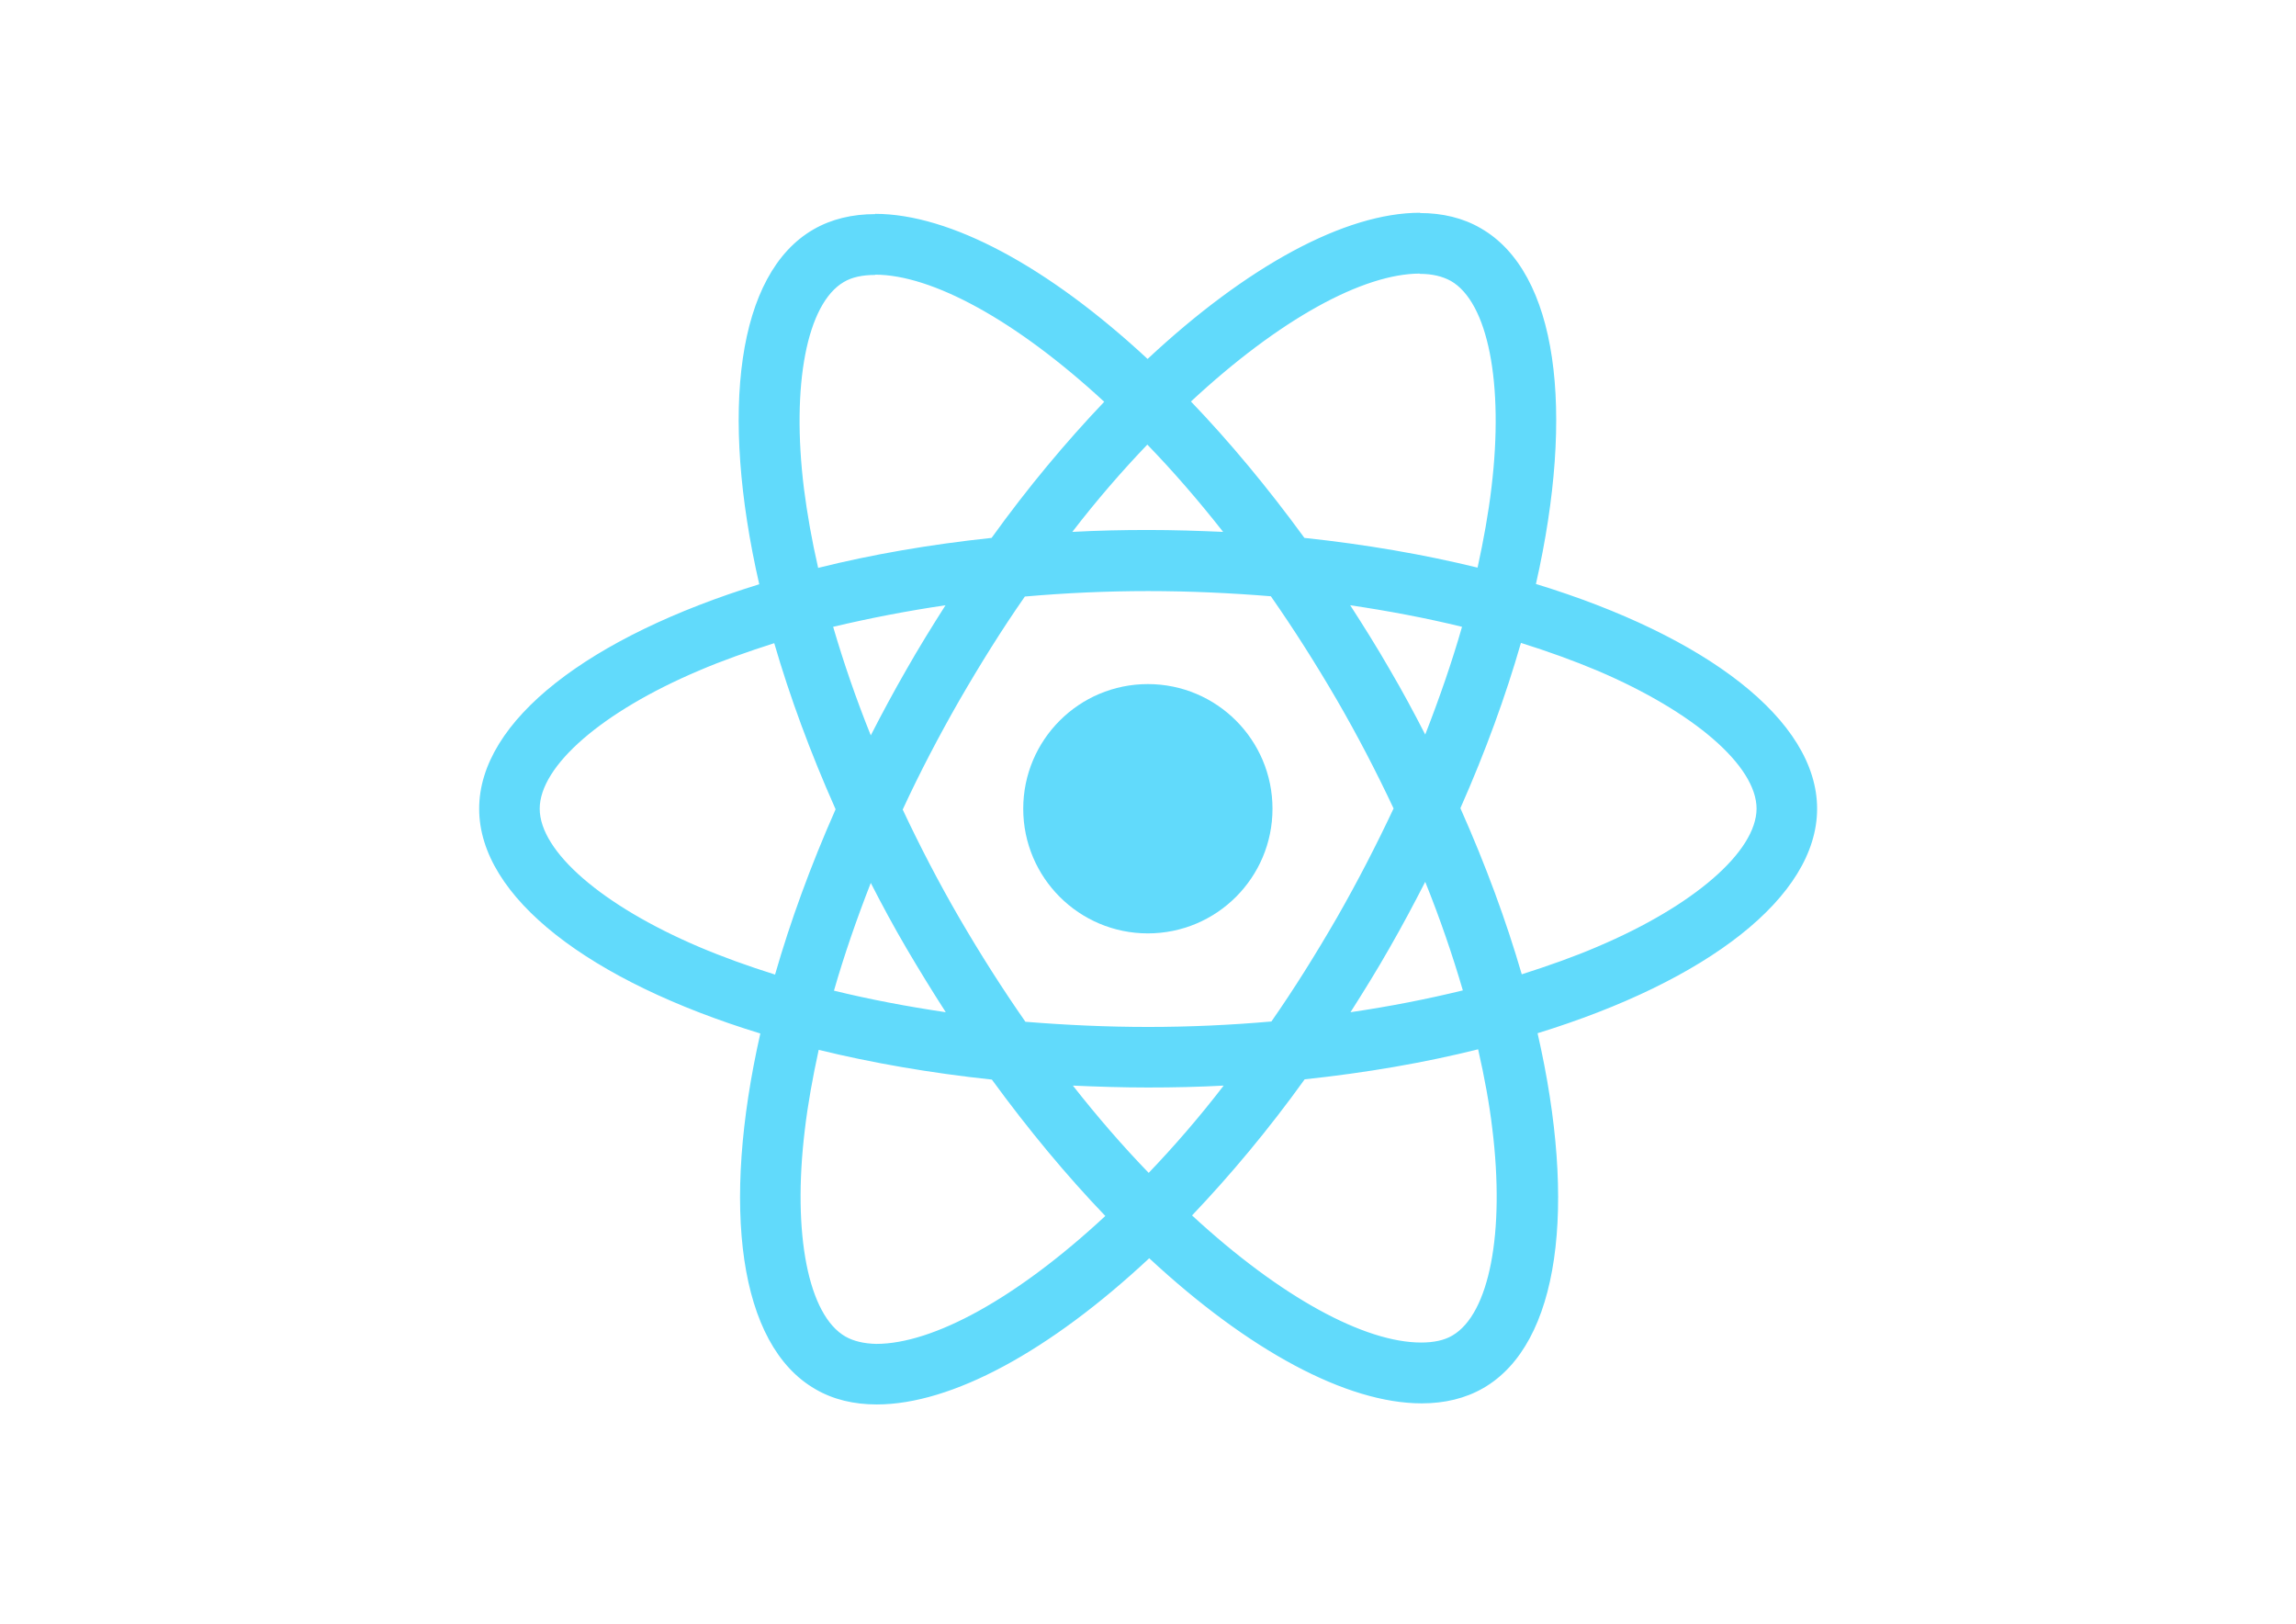
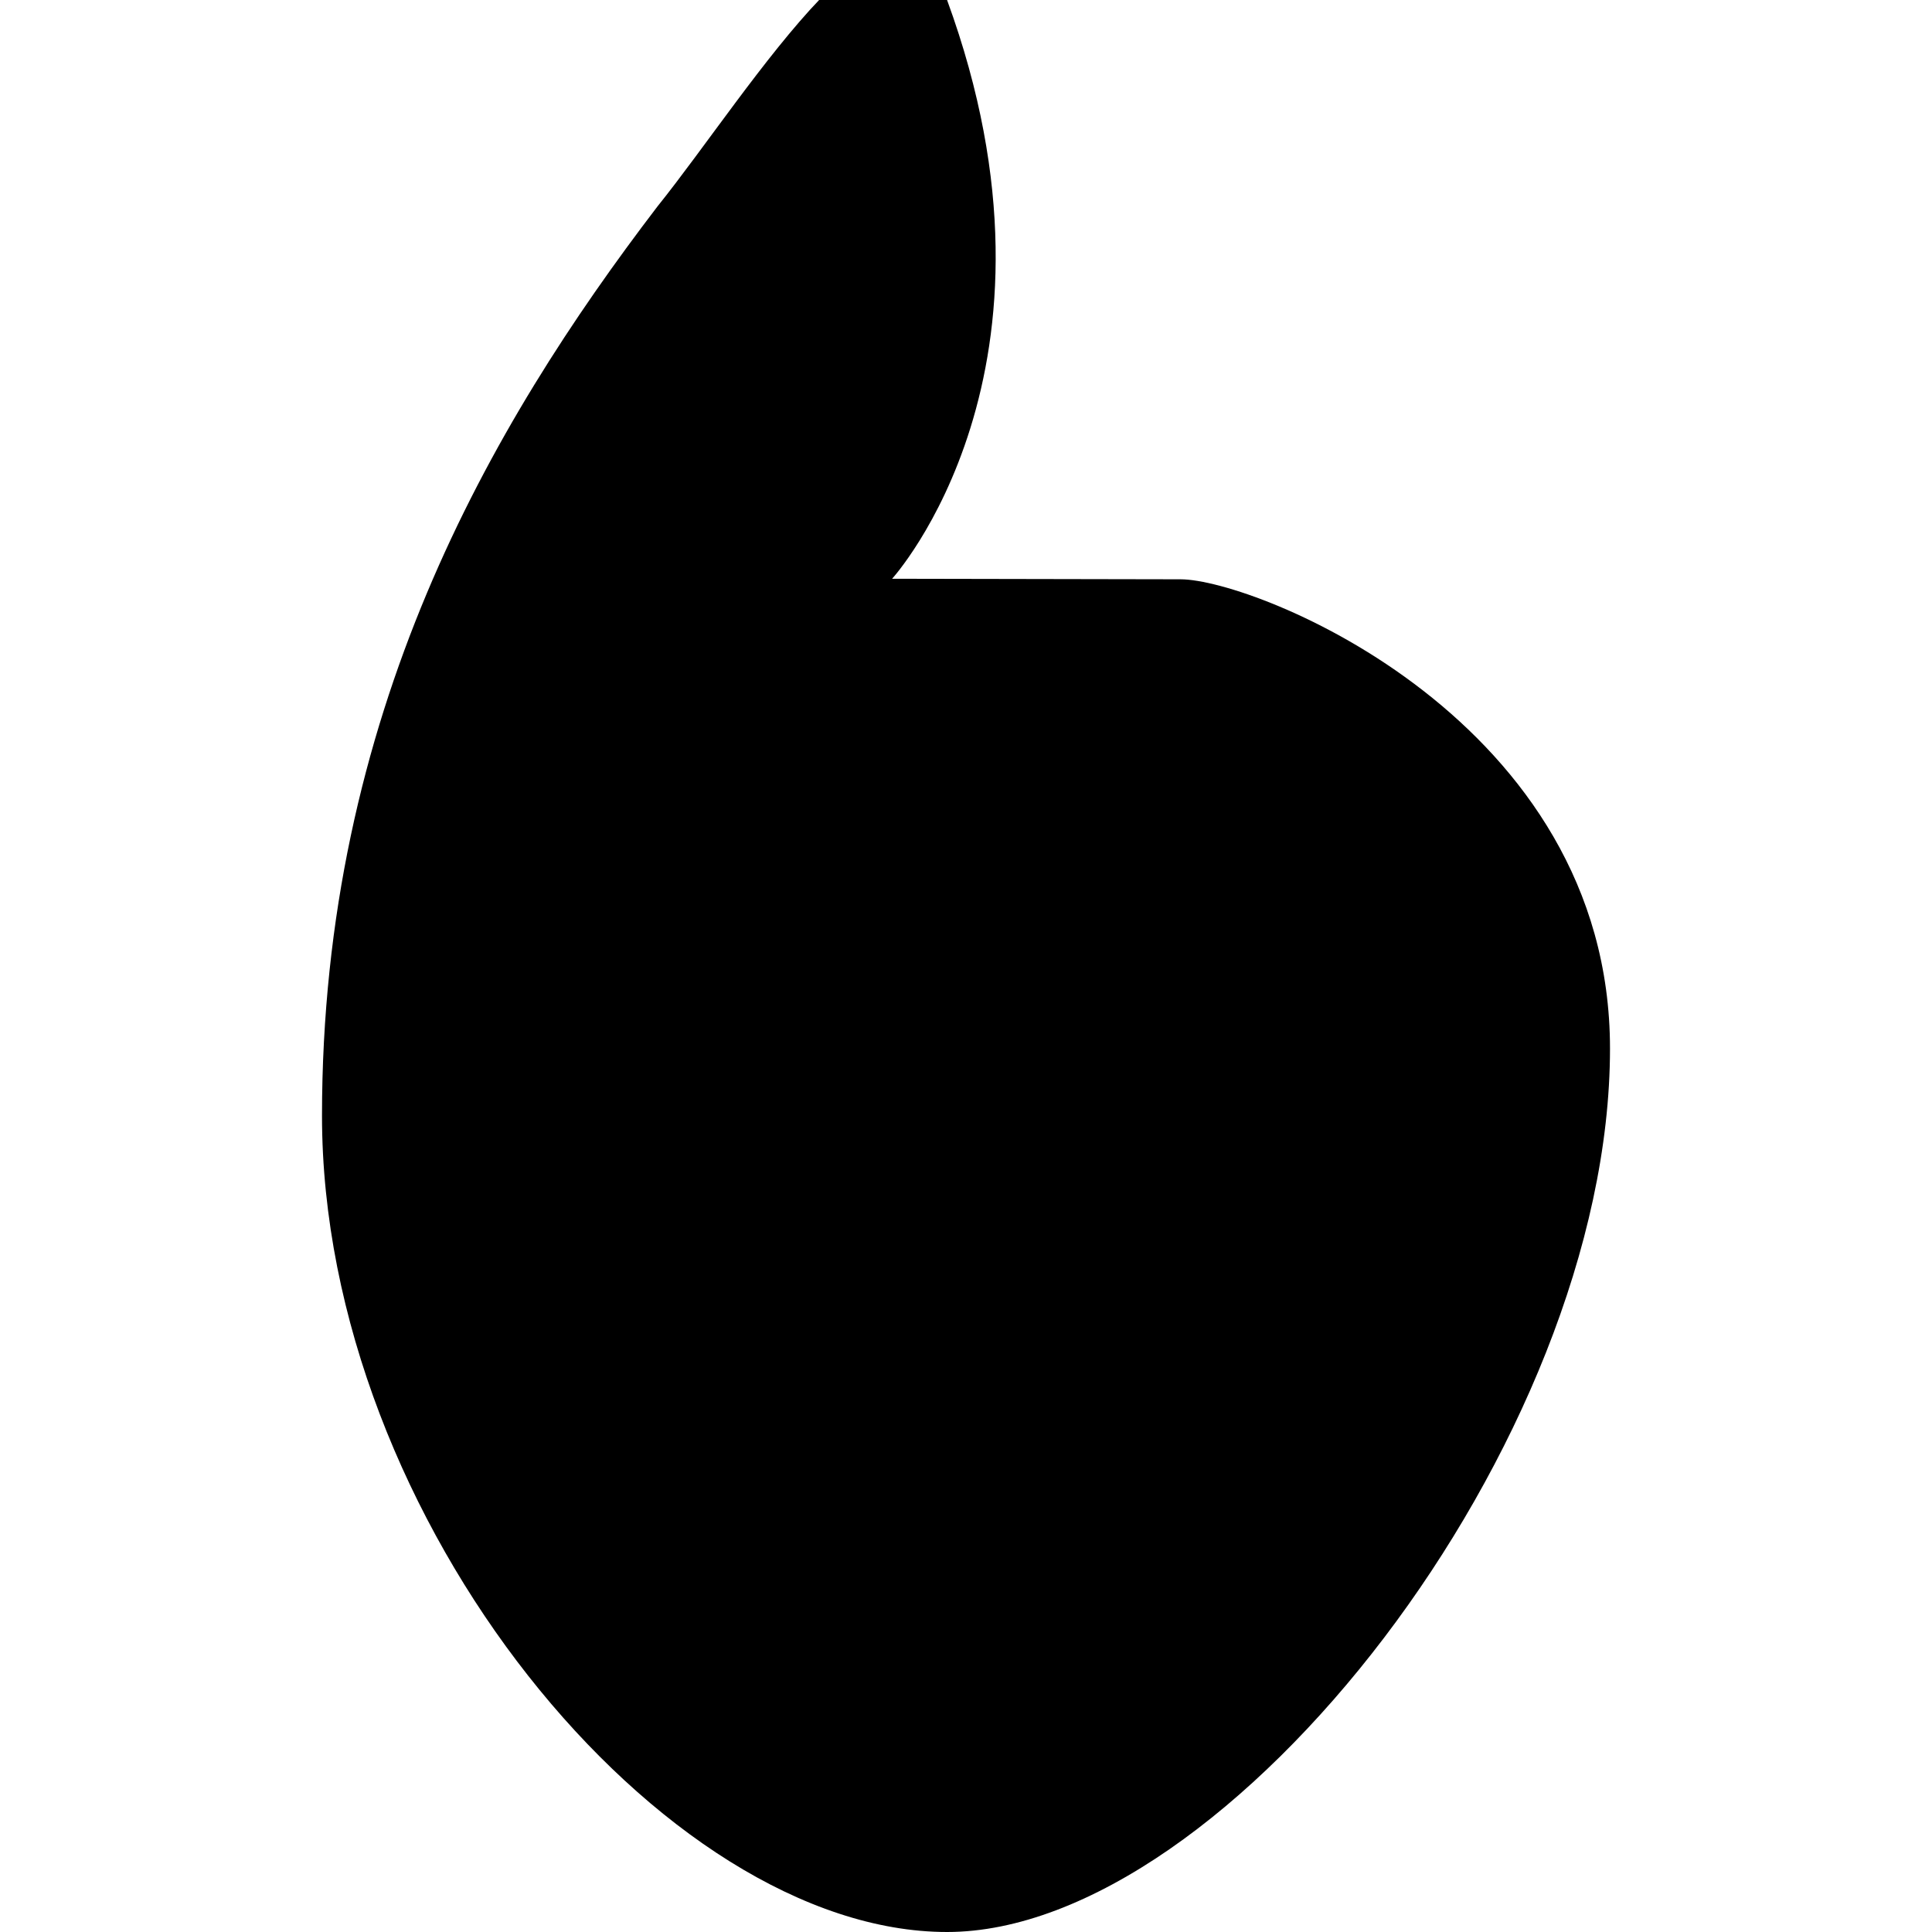
- <svg xmlns="http://www.w3.org/2000/svg" viewBox="0 0 841.9 595.3">
-   <g fill="#61DAFB">
-     <path d="M666.3 296.5c0-32.5-40.7-63.3-103.1-82.4 14.4-63.6 8-114.2-20.2-130.4-6.5-3.8-14.1-5.6-22.4-5.6v22.3c4.6 0 8.3.9 11.4 2.6 13.6 7.8 19.5 37.5 14.9 75.7-1.1 9.4-2.9 19.3-5.1 29.4-19.6-4.8-41-8.5-63.5-10.9-13.5-18.5-27.5-35.3-41.6-50 32.6-30.3 63.2-46.9 84-46.9V78c-27.5 0-63.5 19.6-99.9 53.6-36.4-33.8-72.4-53.2-99.9-53.2v22.3c20.7 0 51.4 16.5 84 46.6-14 14.7-28 31.4-41.3 49.9-22.6 2.4-44 6.1-63.6 11-2.3-10-4-19.7-5.2-29-4.7-38.2 1.1-67.9 14.6-75.8 3-1.8 6.9-2.6 11.5-2.6V78.5c-8.4 0-16 1.8-22.6 5.6-28.1 16.2-34.4 66.7-19.9 130.1-62.2 19.2-102.7 49.9-102.7 82.3 0 32.5 40.7 63.3 103.1 82.4-14.4 63.6-8 114.2 20.2 130.4 6.5 3.8 14.1 5.6 22.5 5.6 27.5 0 63.5-19.6 99.9-53.6 36.4 33.8 72.4 53.2 99.9 53.2 8.4 0 16-1.8 22.6-5.6 28.1-16.2 34.4-66.7 19.9-130.1 62-19.1 102.5-49.9 102.5-82.3zm-130.2-66.7c-3.7 12.9-8.3 26.2-13.5 39.5-4.1-8-8.4-16-13.1-24-4.6-8-9.5-15.8-14.4-23.4 14.2 2.1 27.9 4.7 41 7.9zm-45.8 106.5c-7.8 13.5-15.8 26.3-24.1 38.2-14.9 1.3-30 2-45.2 2-15.1 0-30.2-.7-45-1.9-8.3-11.9-16.4-24.6-24.2-38-7.6-13.1-14.5-26.4-20.8-39.8 6.2-13.4 13.2-26.8 20.7-39.9 7.8-13.5 15.8-26.3 24.1-38.2 14.9-1.3 30-2 45.2-2 15.1 0 30.2.7 45 1.9 8.3 11.9 16.4 24.6 24.2 38 7.6 13.1 14.5 26.4 20.8 39.8-6.3 13.4-13.2 26.8-20.7 39.9zm32.3-13c5.4 13.4 10 26.8 13.8 39.8-13.1 3.2-26.9 5.9-41.2 8 4.9-7.7 9.8-15.6 14.4-23.7 4.6-8 8.9-16.1 13-24.1zM421.2 430c-9.3-9.6-18.6-20.3-27.8-32 9 .4 18.2.7 27.5.7 9.4 0 18.7-.2 27.8-.7-9 11.7-18.3 22.4-27.5 32zm-74.4-58.9c-14.2-2.1-27.9-4.7-41-7.9 3.7-12.9 8.3-26.2 13.5-39.5 4.1 8 8.4 16 13.1 24 4.7 8 9.5 15.8 14.4 23.4zM420.7 163c9.3 9.6 18.6 20.3 27.8 32-9-.4-18.2-.7-27.5-.7-9.4 0-18.7.2-27.8.7 9-11.7 18.3-22.4 27.5-32zm-74 58.9c-4.9 7.7-9.8 15.6-14.4 23.7-4.6 8-8.9 16-13 24-5.4-13.4-10-26.8-13.8-39.8 13.1-3.1 26.9-5.8 41.2-7.9zm-90.5 125.2c-35.4-15.1-58.3-34.9-58.3-50.6 0-15.7 22.9-35.6 58.3-50.6 8.6-3.7 18-7 27.7-10.1 5.7 19.6 13.2 40 22.5 60.9-9.2 20.8-16.6 41.1-22.2 60.6-9.9-3.1-19.3-6.5-28-10.2zM310 490c-13.6-7.8-19.5-37.5-14.9-75.7 1.1-9.4 2.9-19.3 5.1-29.4 19.6 4.8 41 8.5 63.5 10.9 13.5 18.5 27.5 35.3 41.6 50-32.6 30.3-63.2 46.9-84 46.9-4.5-.1-8.3-1-11.3-2.7zm237.2-76.2c4.7 38.2-1.1 67.9-14.6 75.8-3 1.8-6.9 2.6-11.5 2.6-20.7 0-51.4-16.5-84-46.6 14-14.7 28-31.4 41.3-49.9 22.6-2.4 44-6.1 63.6-11 2.3 10.1 4.1 19.8 5.2 29.1zm38.5-66.7c-8.6 3.7-18 7-27.7 10.1-5.7-19.6-13.2-40-22.5-60.9 9.2-20.8 16.6-41.1 22.2-60.6 9.9 3.1 19.3 6.5 28.1 10.2 35.4 15.1 58.3 34.9 58.3 50.6-.1 15.7-23 35.6-58.4 50.6zM320.8 78.4z" />
-     <circle cx="420.9" cy="296.5" r="45.7" />
-     <path d="M520.5 78.1z" />
-   </g>
+ <svg xmlns="http://www.w3.org/2000/svg" width="192" height="192" viewBox="0 0 64 96" preserveAspectRatio="xMidYMid meet">
+   <path d="M31.059 0c6.728 18.385-2.731 28.758-2.731 28.758l14.334 0.027C46.383 28.785 64 35.784 64 52.1 64 71.642 45.047 96 31.059 96 16.966 96 0 75.565 0 55.439 0 35.551 8.328 21.176 16.667 10.261 21.303 4.489 28.827-8.089 31.059 0z" fill="#000000" />
</svg>
